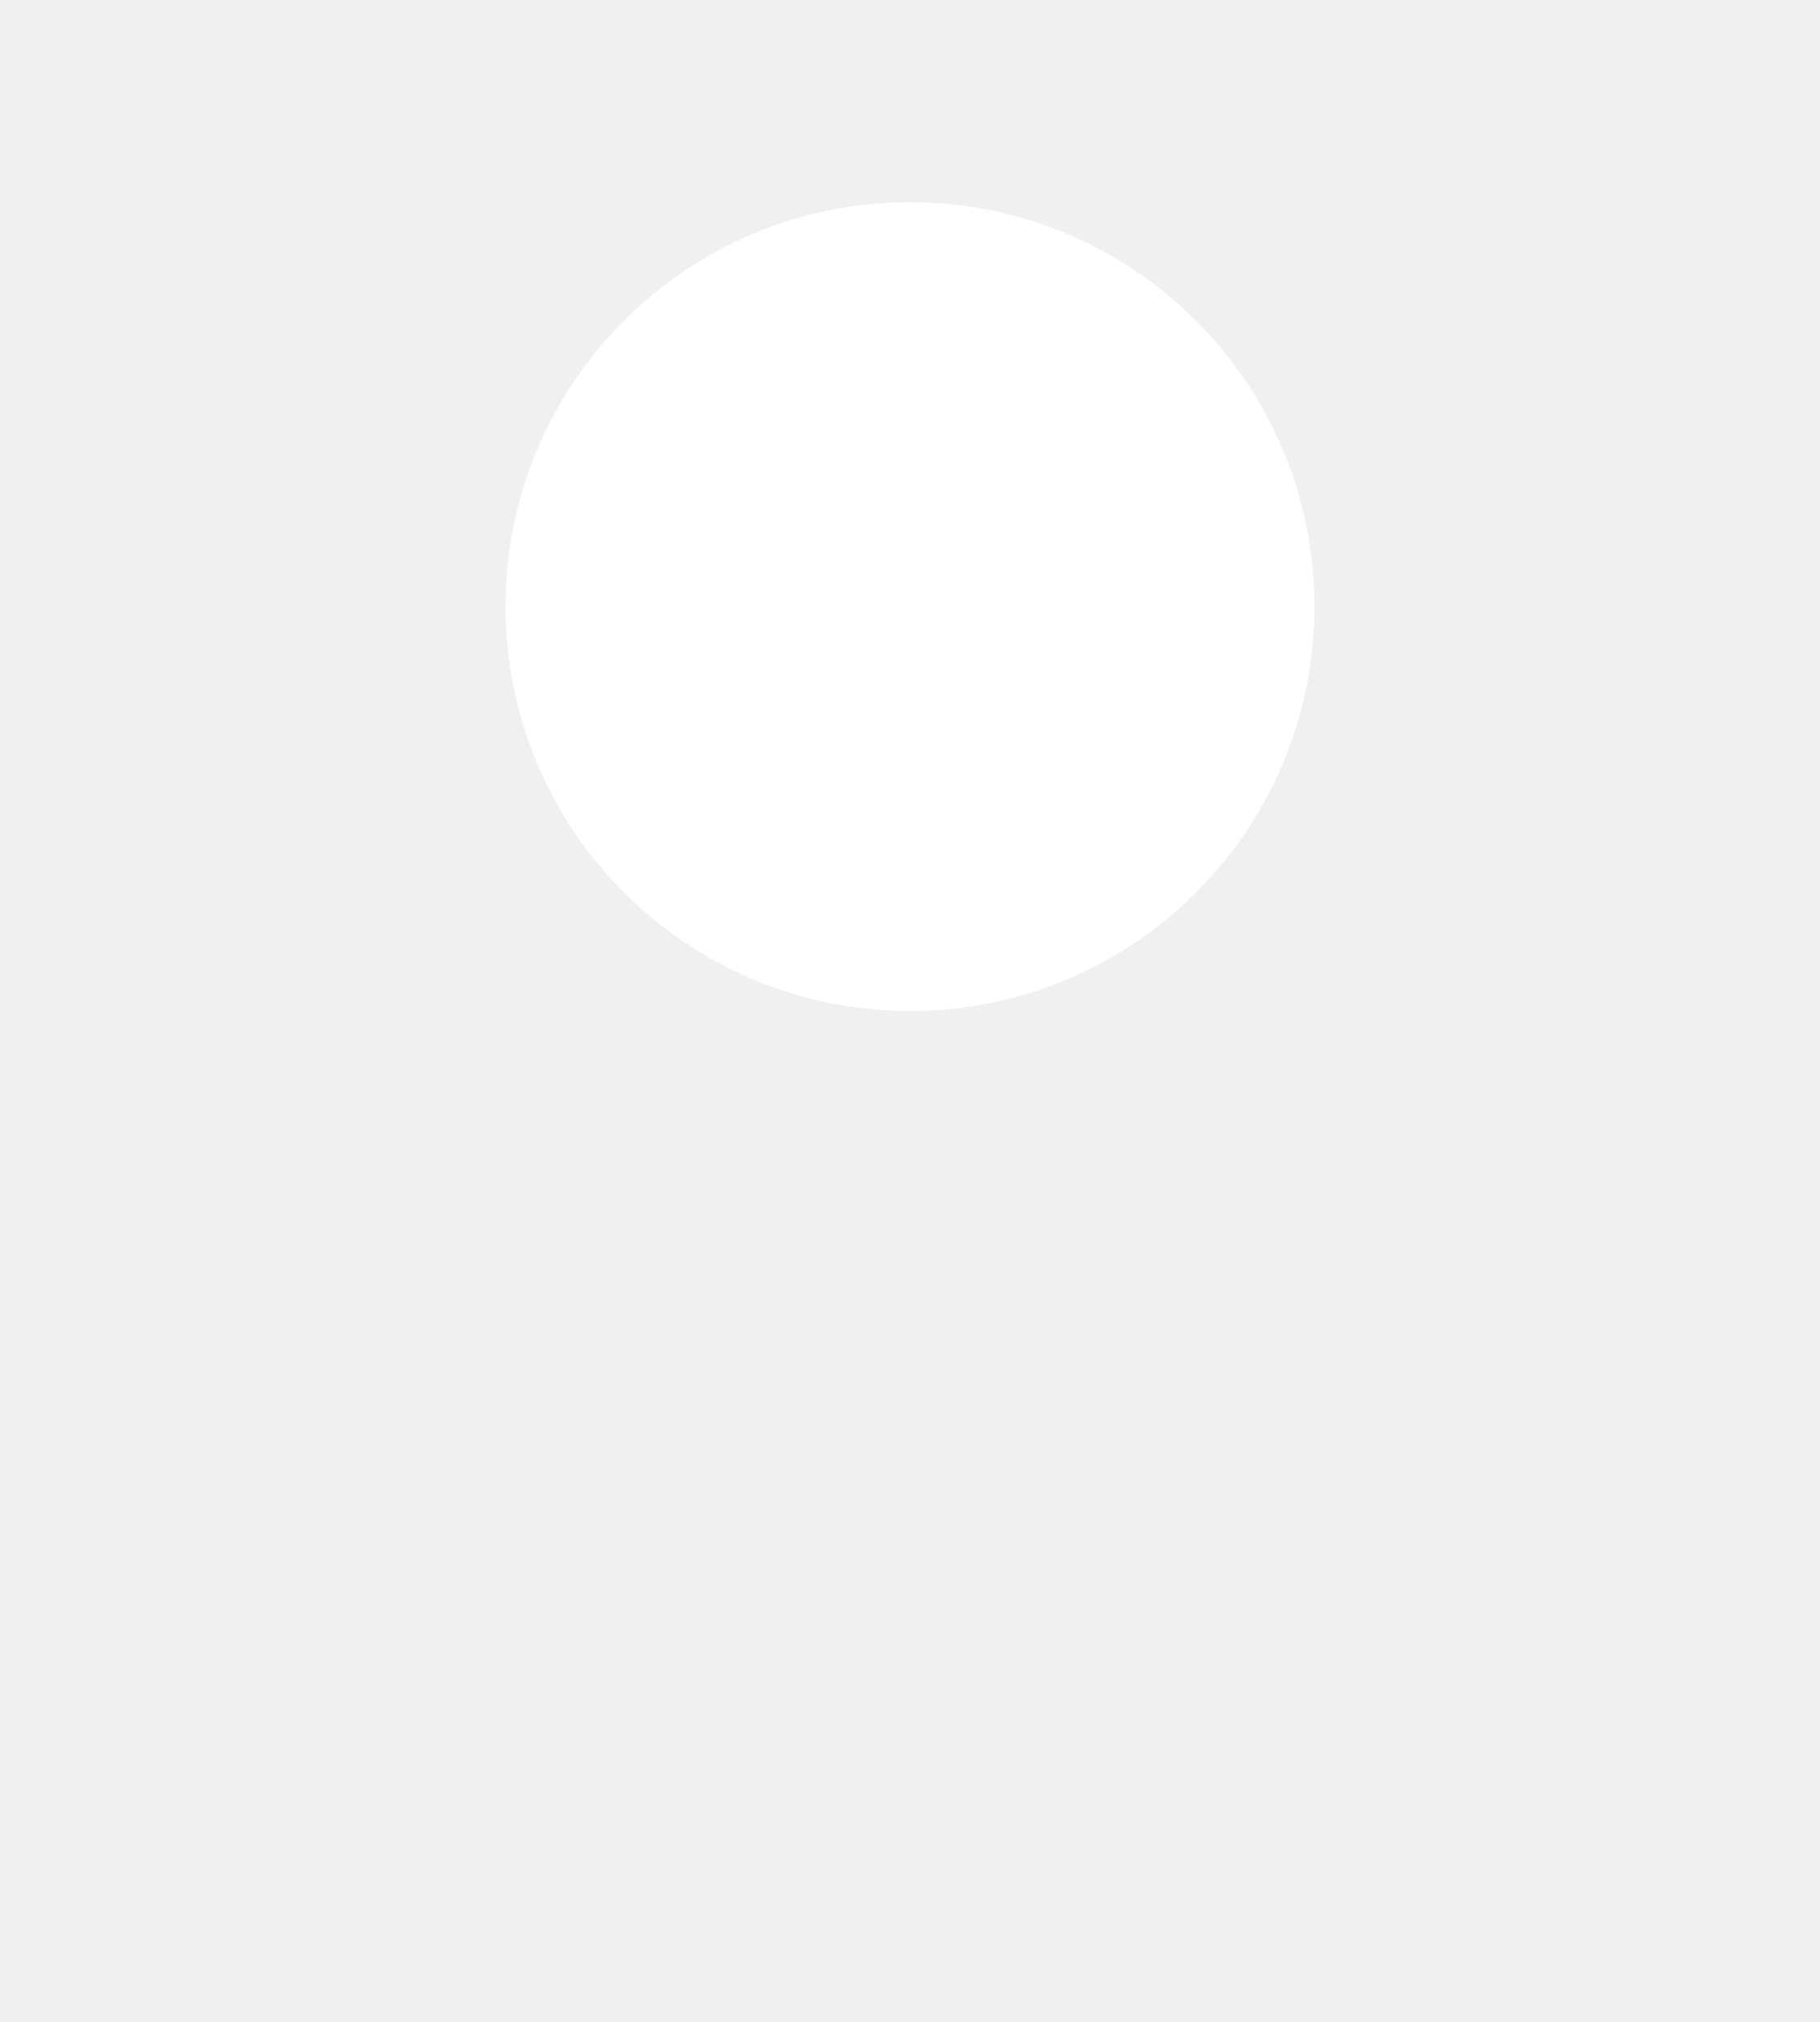
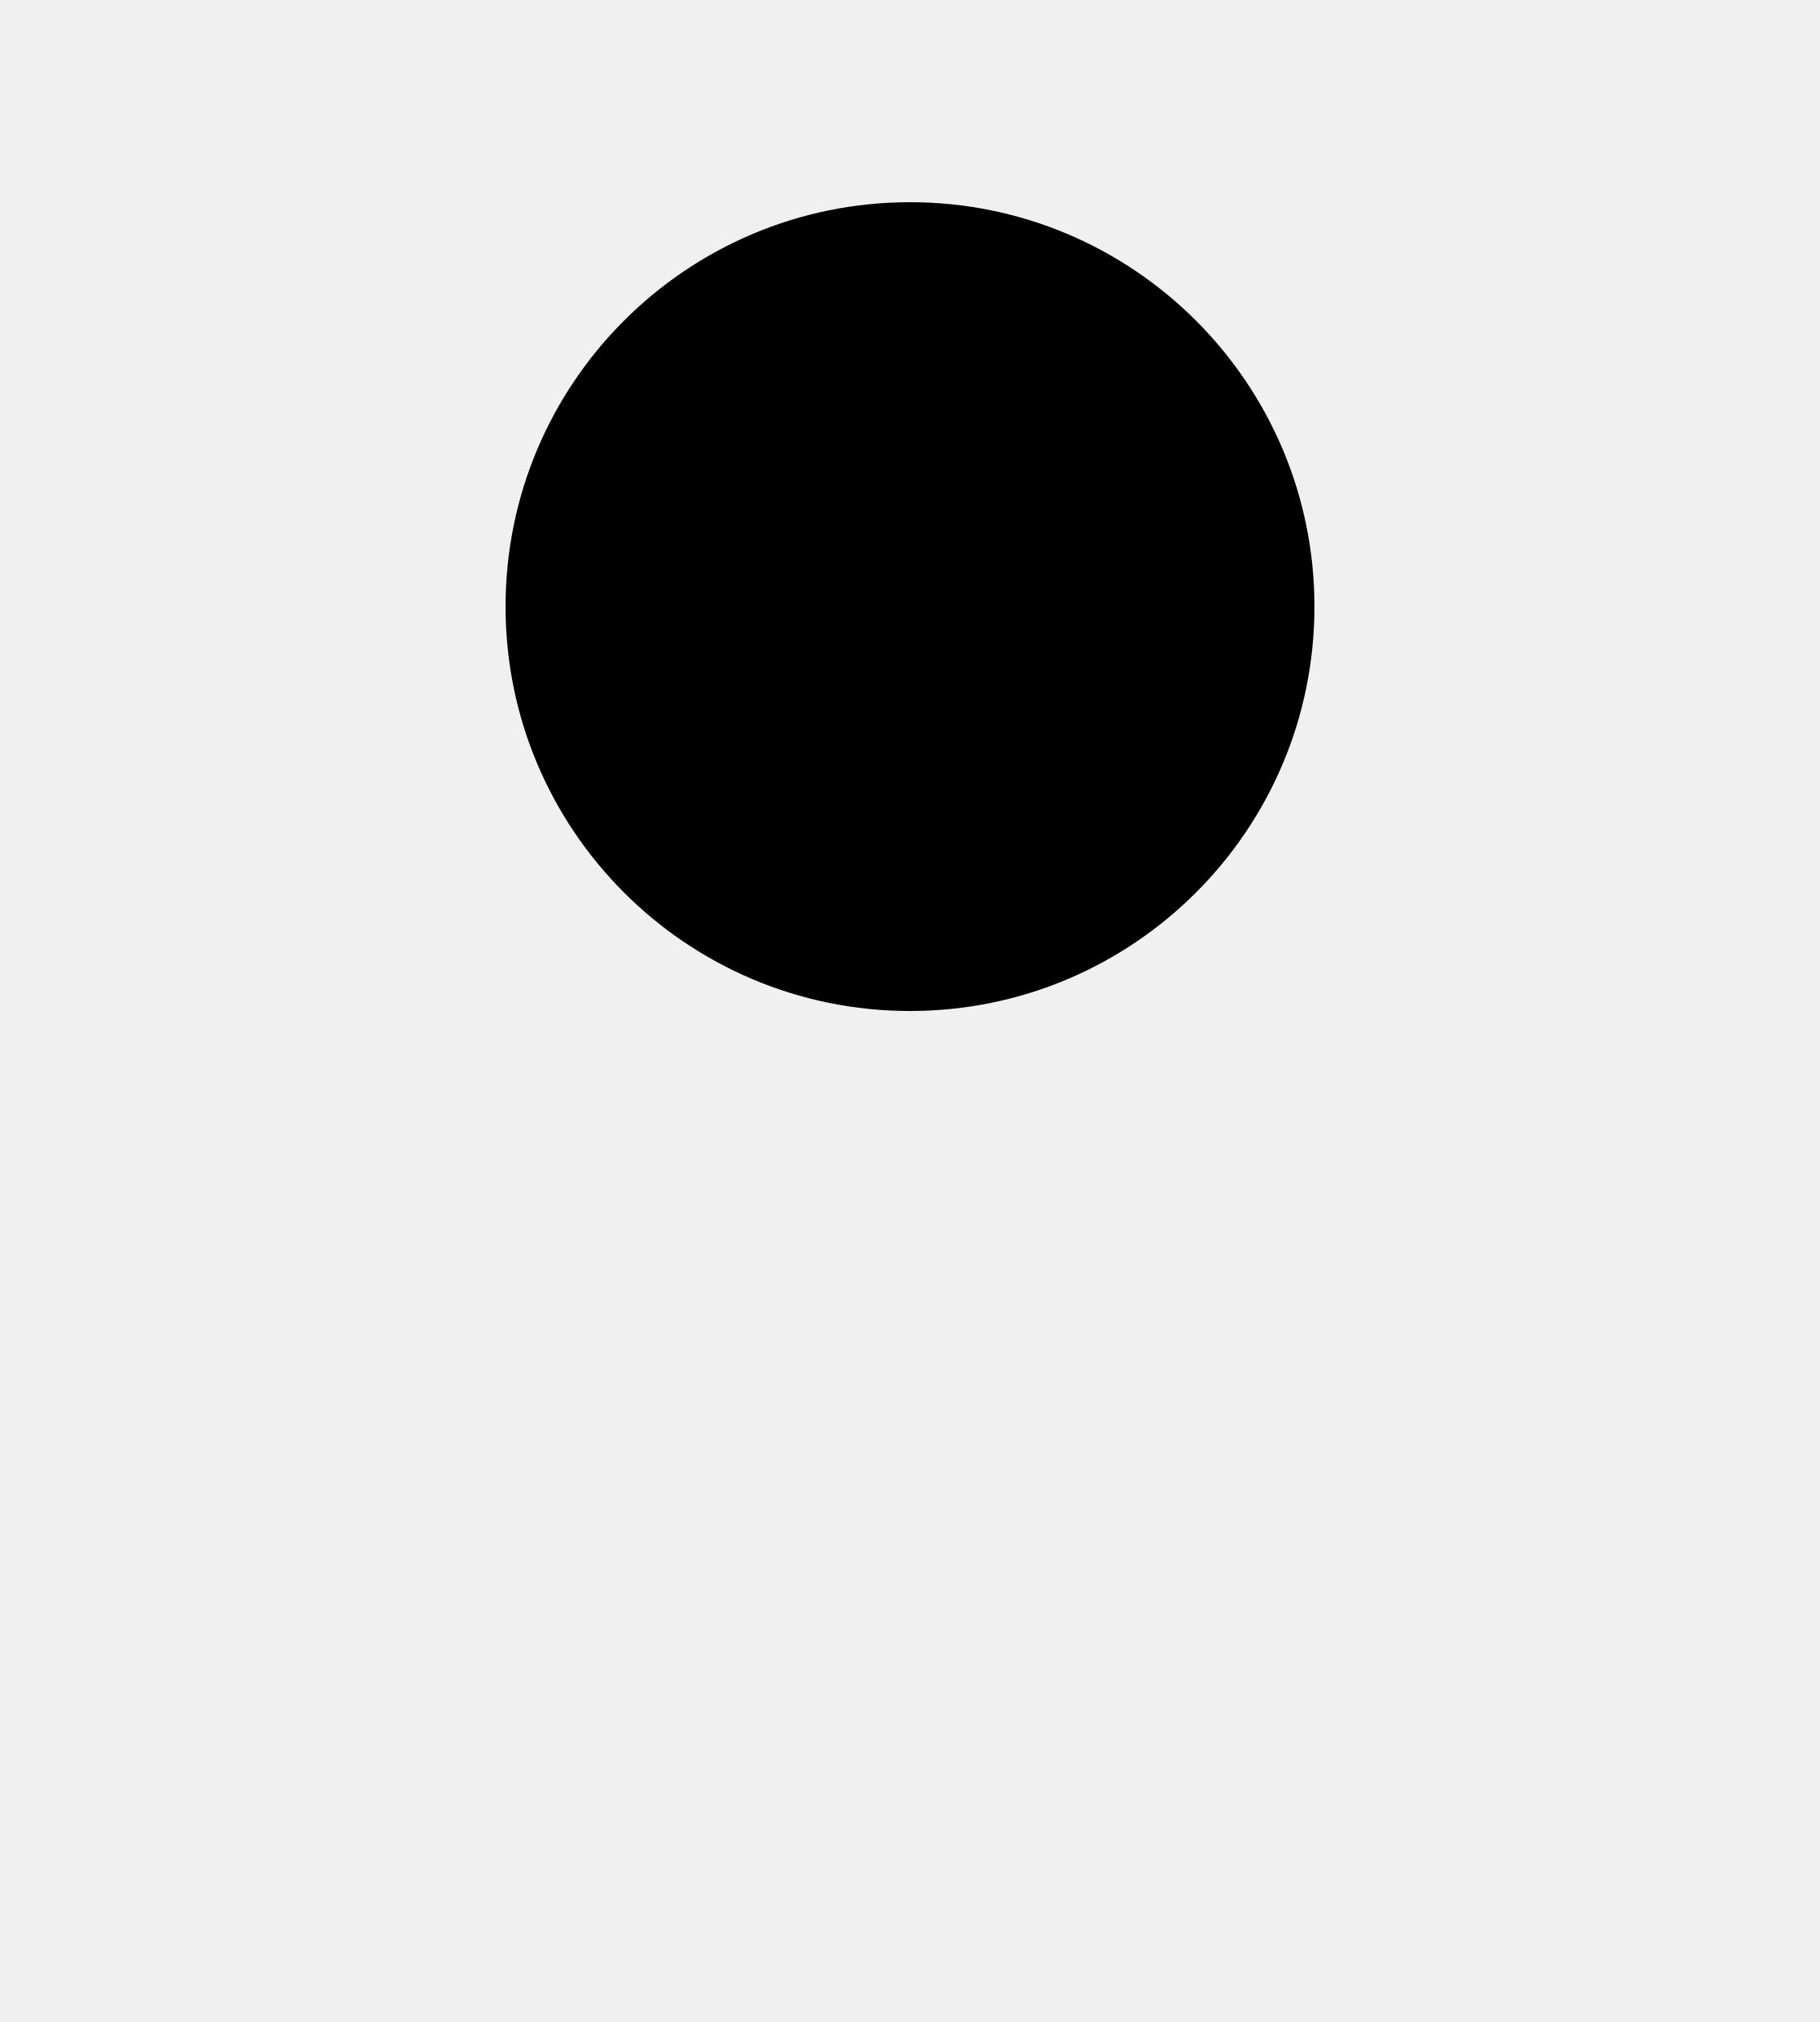
<svg xmlns="http://www.w3.org/2000/svg" width="36" height="40" viewBox="0 0 36 40" fill="none">
-   <path id="Mask" d="M18 20C22.418 20 26 16.418 26 12C26 7.582 22.418 4 18 4C13.582 4 10 7.582 10 12C10 16.418 13.582 20 18 20Z" fill="white" />
+   <path id="Mask" d="M18 20C22.418 20 26 16.418 26 12C26 7.582 22.418 4 18 4C13.582 4 10 7.582 10 12C10 16.418 13.582 20 18 20Z" fill="black" />
</svg>
